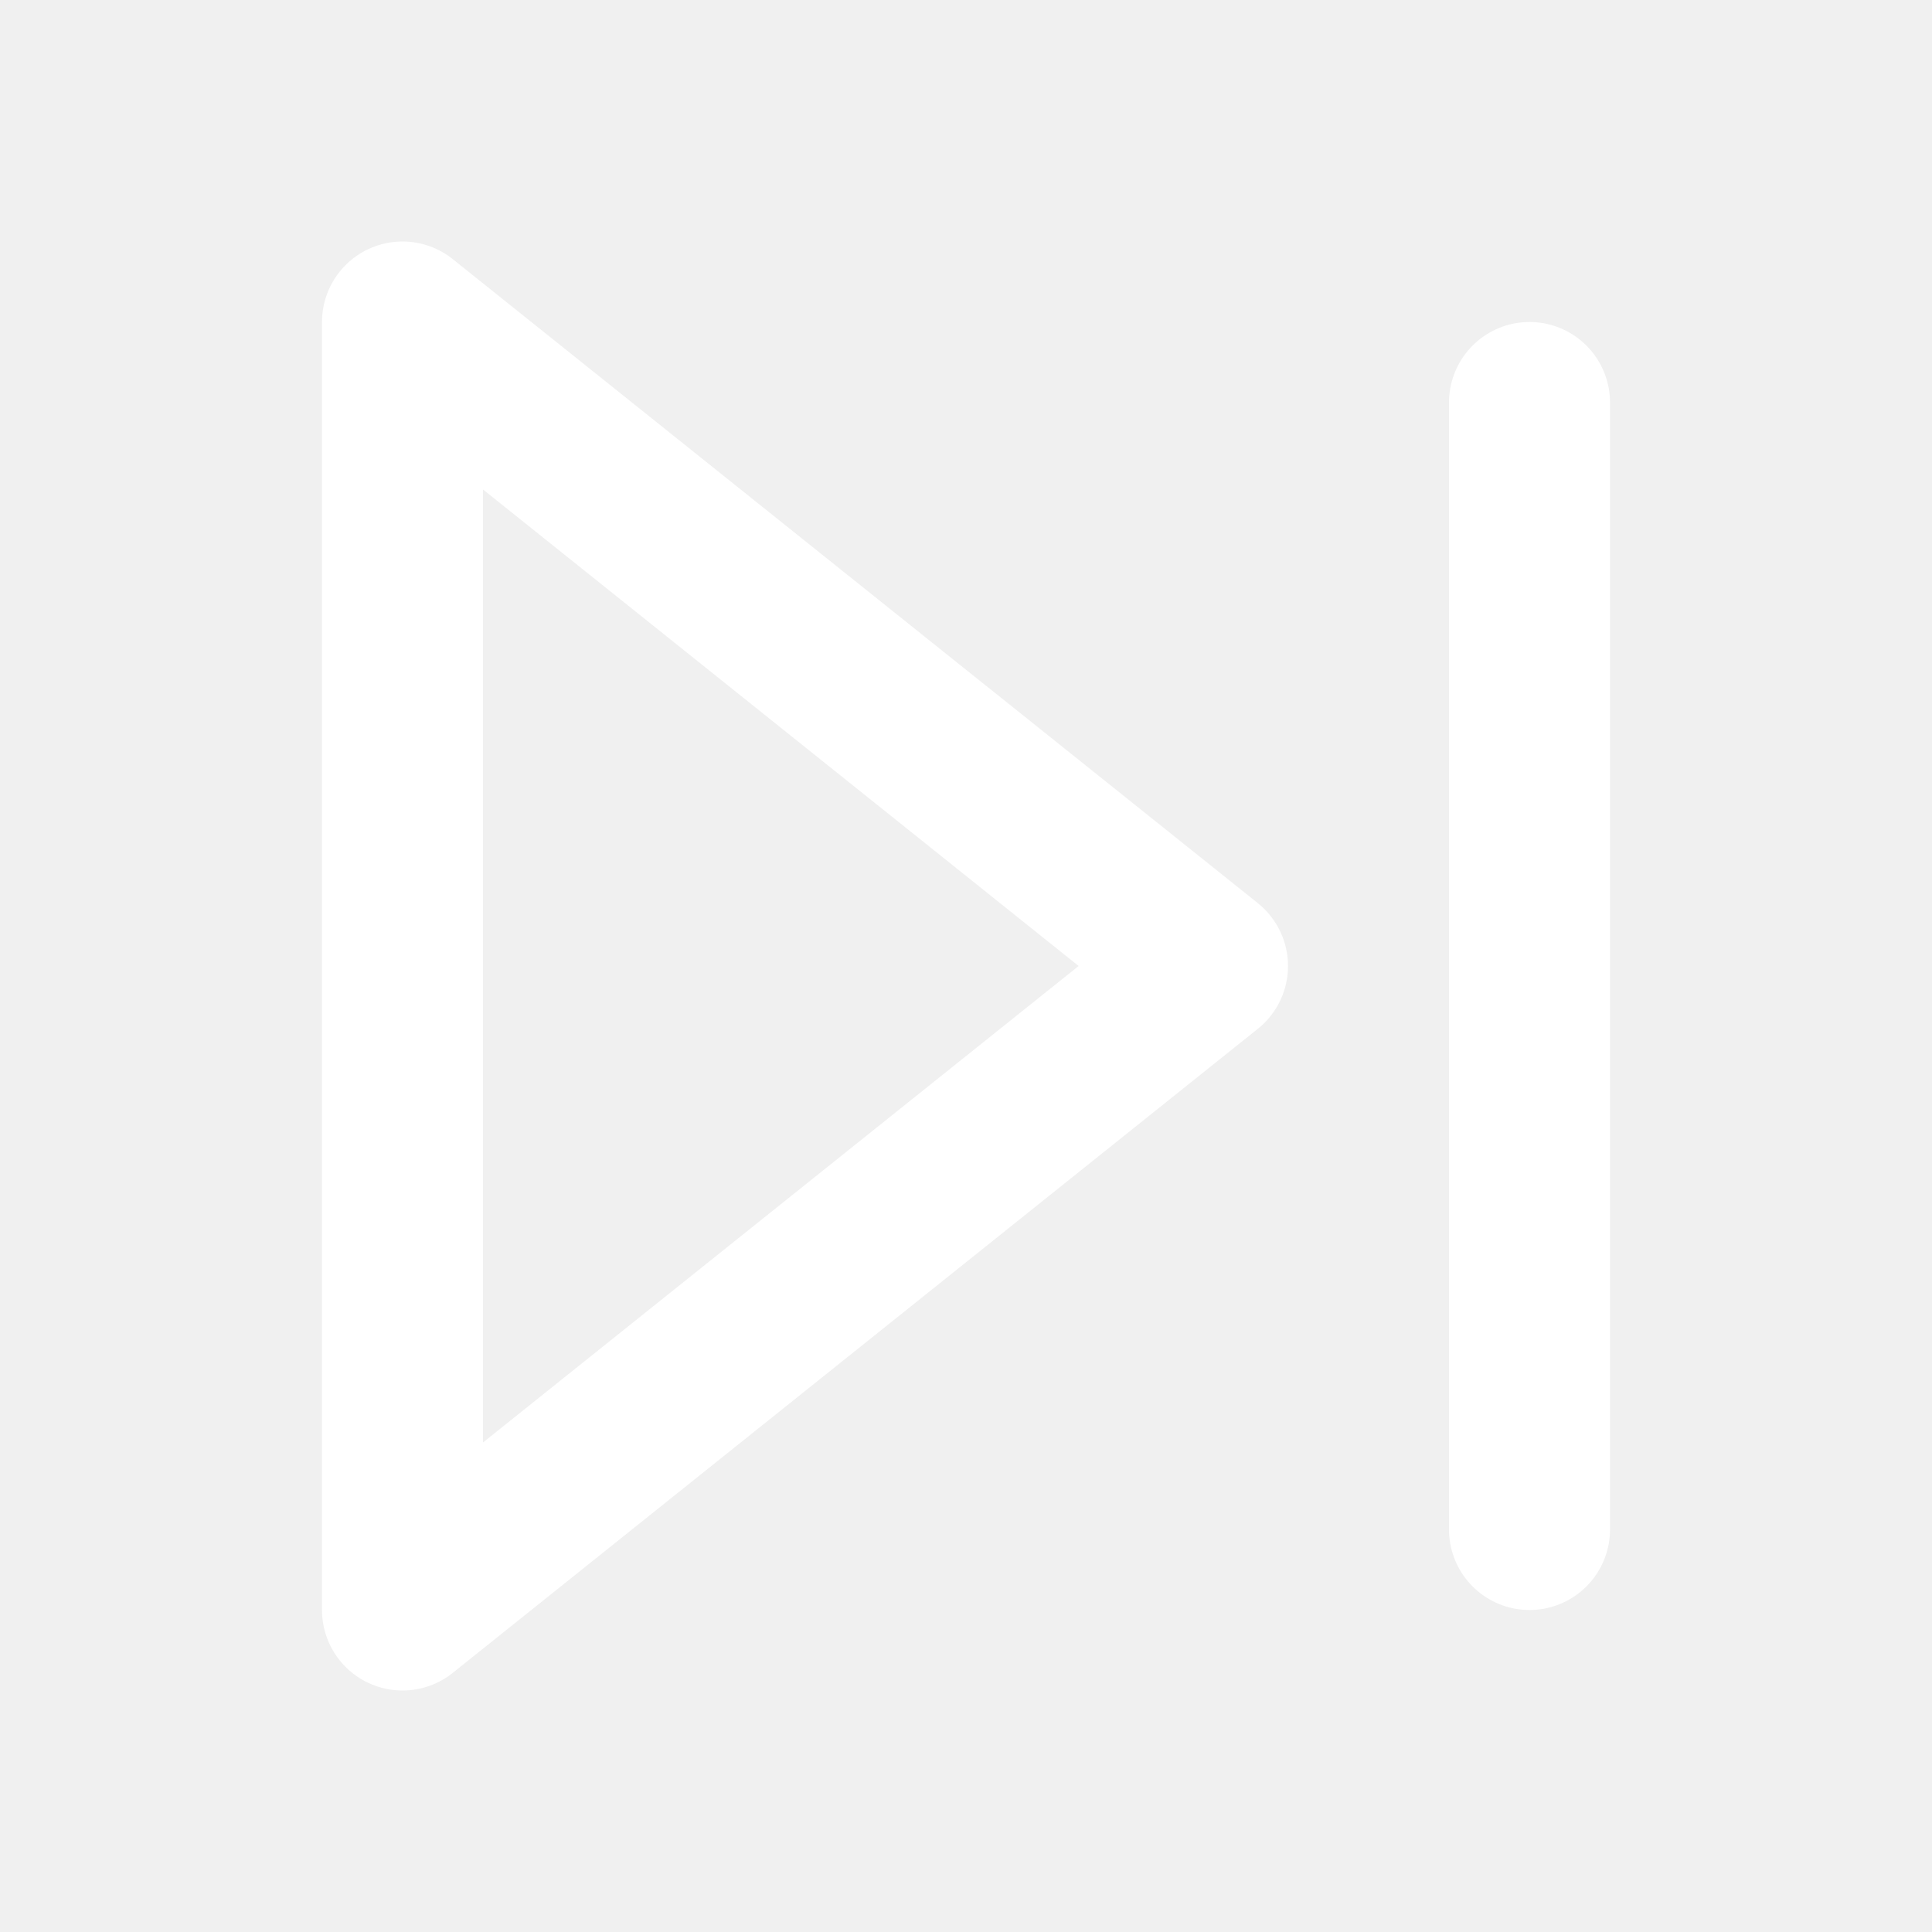
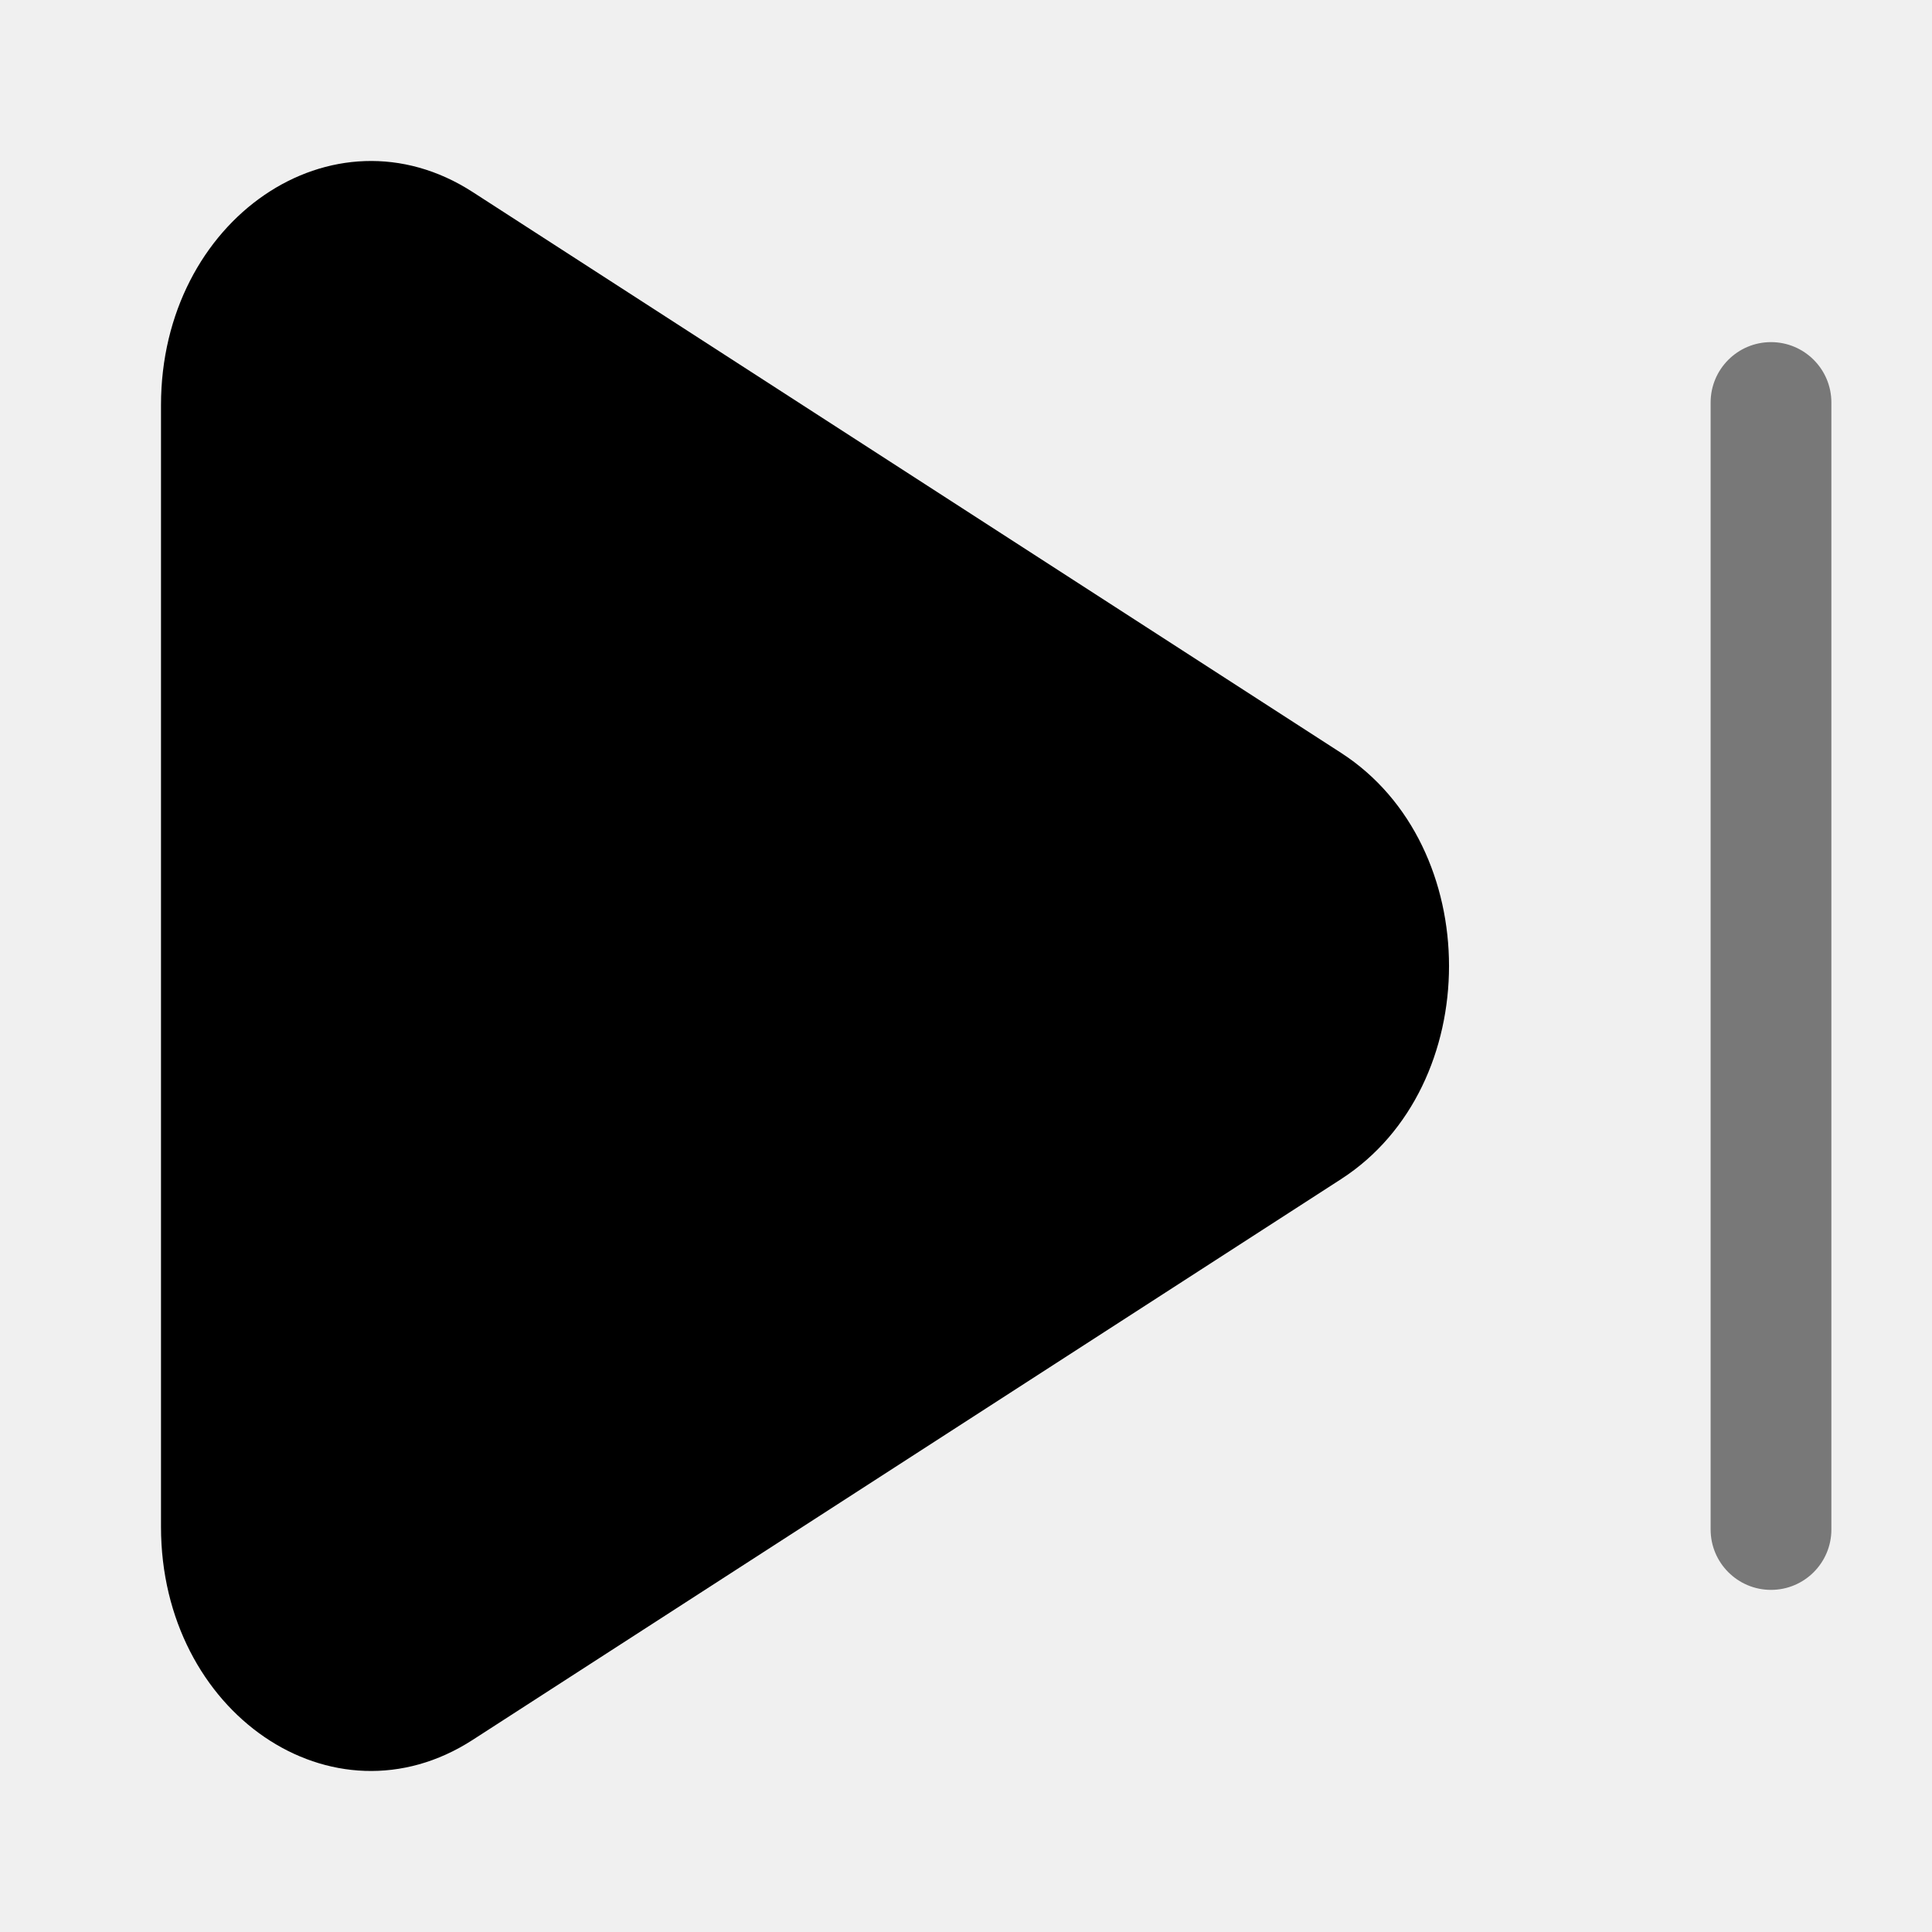
- <svg xmlns="http://www.w3.org/2000/svg" width="24" height="24" viewBox="0 0 24 24" fill="none" stroke="#ffffff" stroke-width="2" stroke-linecap="round" stroke-linejoin="round">
-   <polygon points="5 4 15 12 5 20 5 4" />
-   <line x1="19" y1="5" x2="19" y2="19" />
+ <svg xmlns="http://www.w3.org/2000/svg" width="1em" height="1em" viewBox="0 0 24 24">
+   <g fill="currentColor">
+     <path d="M22.75 5C22.75 4.586 22.414 4.25 22 4.25C21.586 4.25 21.25 4.586 21.25 5V19C21.25 19.414 21.586 19.75 22 19.75C22.414 19.75 22.75 19.414 22.75 19V5Z" opacity=".5" />
+     <path d="M16.66 14.647C18.447 13.493 18.447 10.507 16.66 9.353L5.871 2.385C4.134 1.264 2 2.724 2 5.033V18.967C2 21.276 4.134 22.736 5.871 21.614L16.66 14.647Z" />
+   </g>
</svg>
